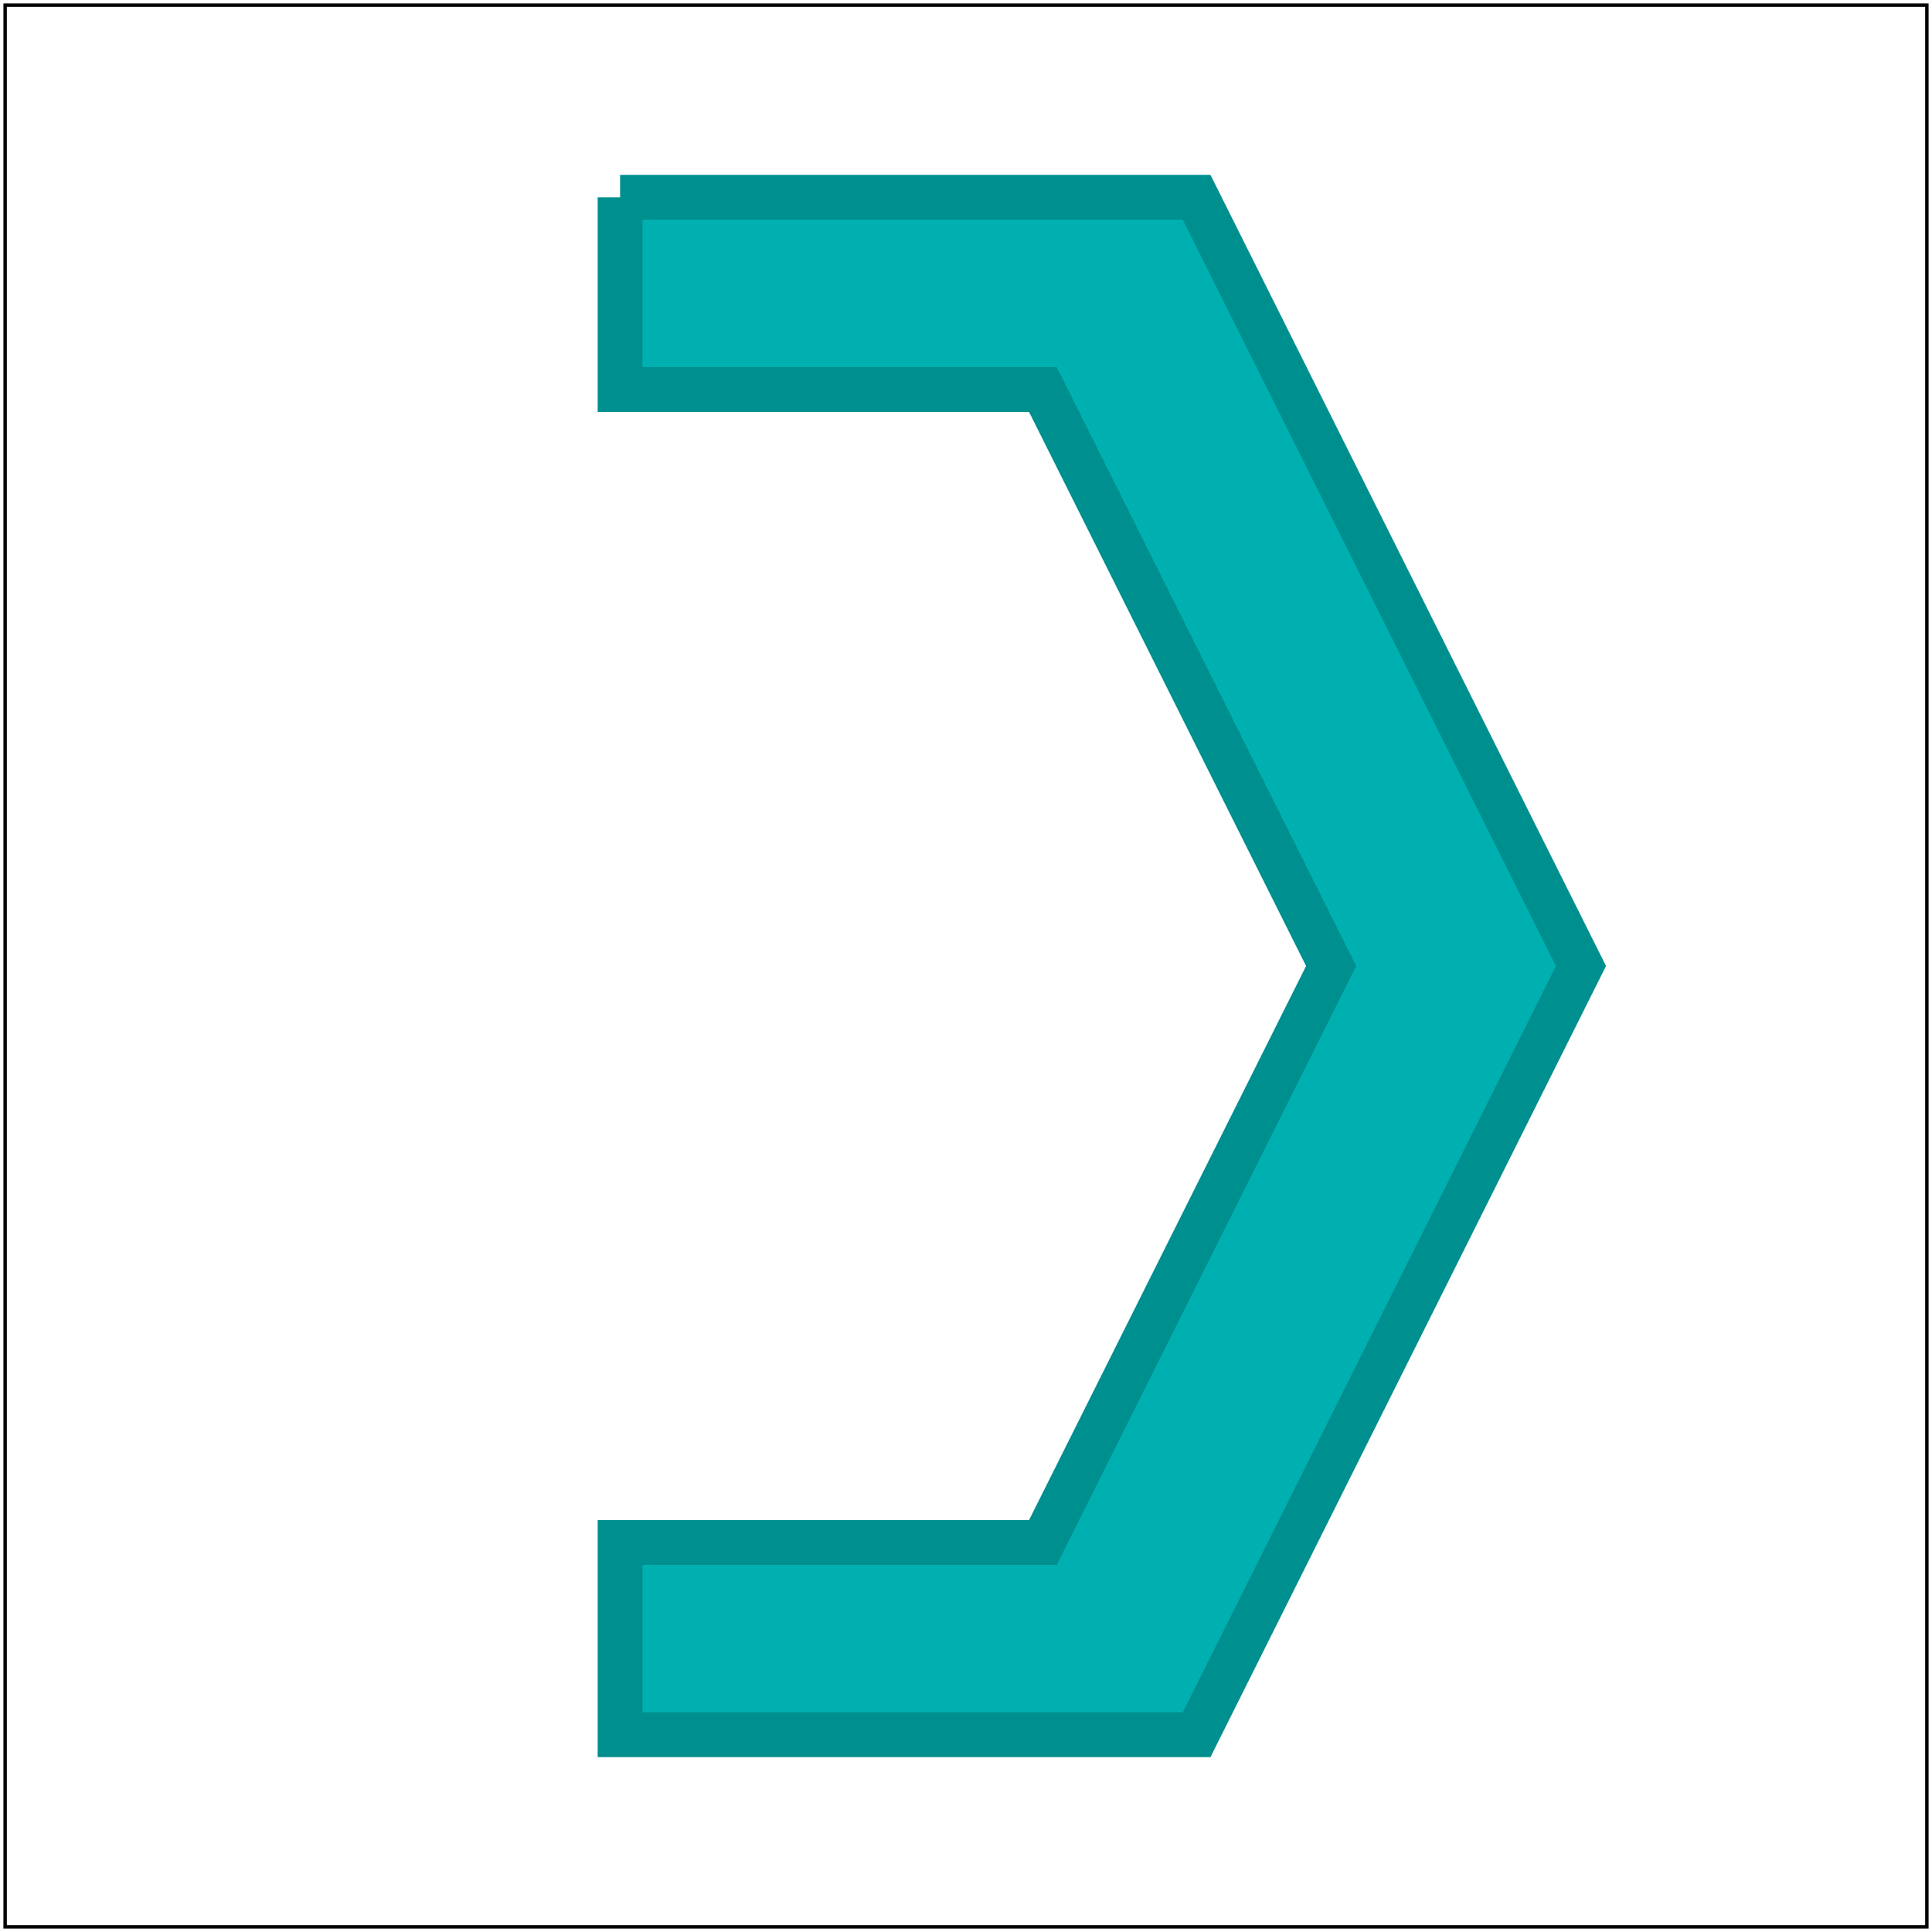
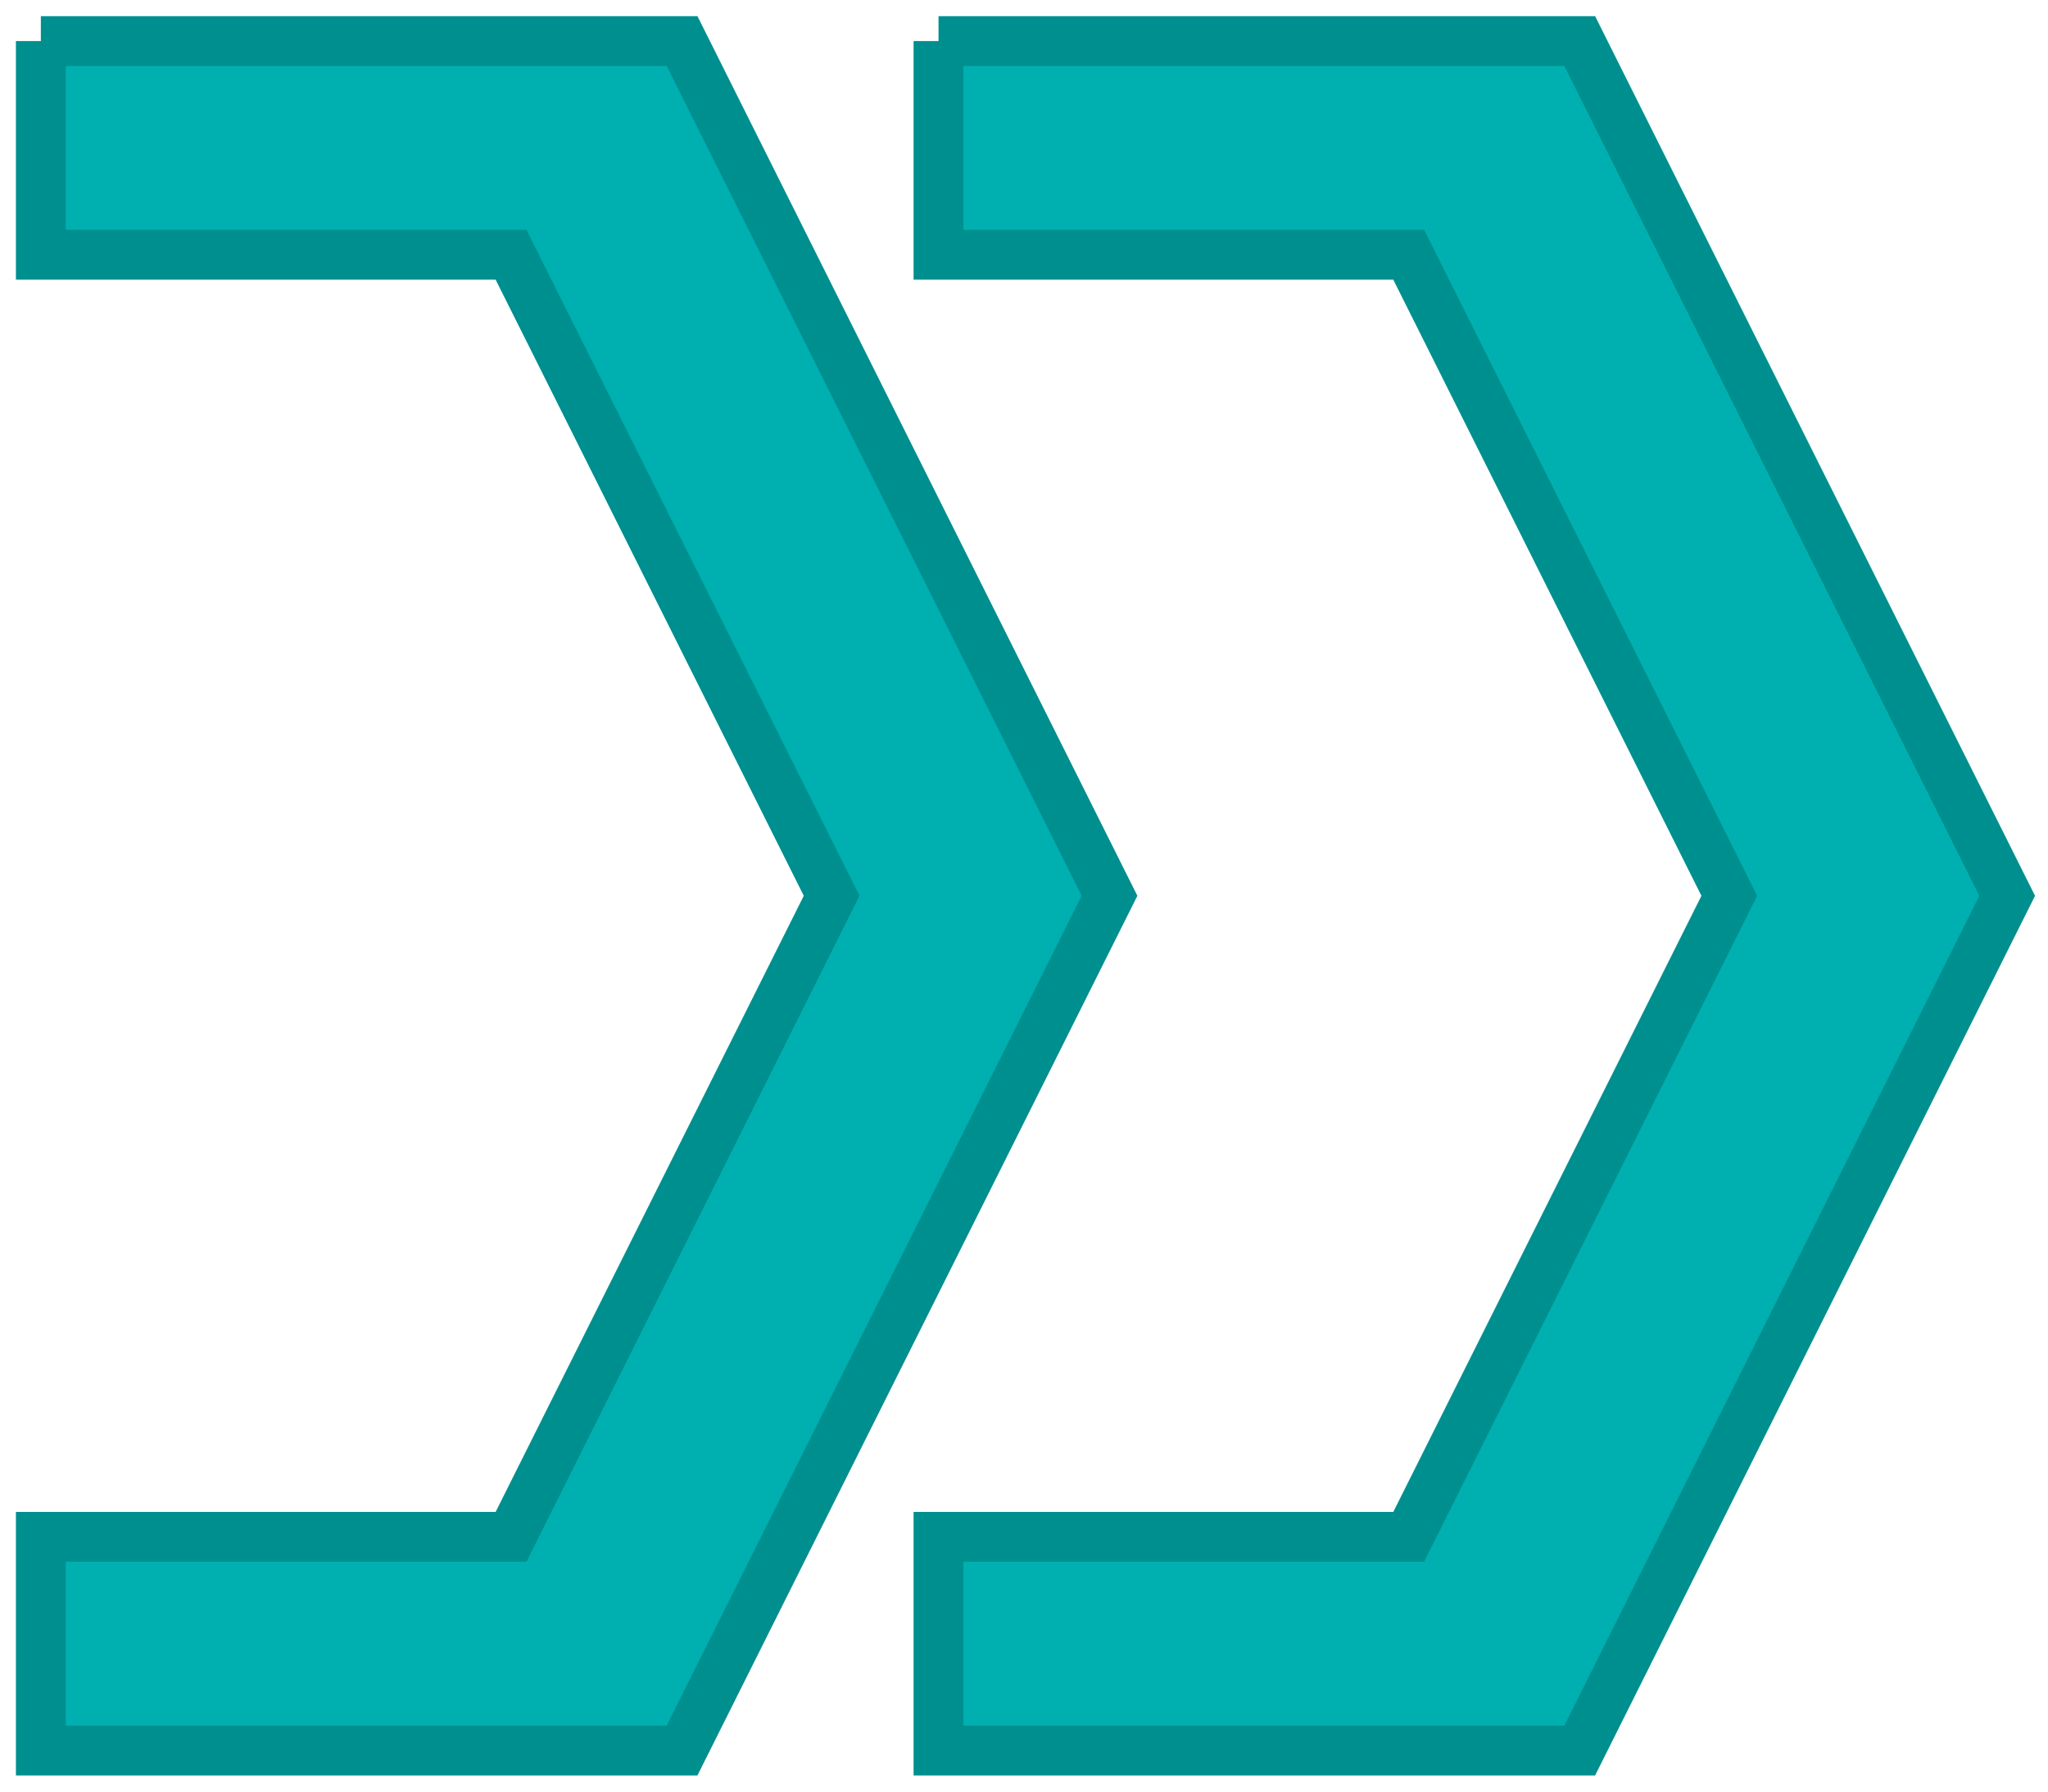
- <svg xmlns="http://www.w3.org/2000/svg" width="285pt" height="285pt" viewBox="-2262 -2262 4524 4524">
+ <svg xmlns="http://www.w3.org/2000/svg" width="272pt" height="238pt" viewBox="-2291 -1886 4312 3772">
  <g fill="none">
-     <rect x="-2250" y="-2250" width="4500" height="4500" stroke="#000000" stroke-width="8px" />
-     <polyline points=" -810,-1800 540,-1800 1440,0 540,1800 -810,1800 -810,1350 180,1350 855,0 180,-1350  -810,-1350 -810,-1800" fill="#00b0b0" stroke="#008f8f" stroke-width="105px" />
+     <polyline points=" -2205,-1800 -855,-1800 45,0 -855,1800 -2205,1800 -2205,1350 -1215,1350 -540,0  -1215,-1350 -2205,-1350 -2205,-1800" fill="#00b0b0" stroke="#008f8f" stroke-width="105px" />
+     <polyline points=" -315,-1800 1035,-1800 1935,0 1035,1800 -315,1800 -315,1350 675,1350 1350,0 675,-1350  -315,-1350 -315,-1800" fill="#00b0b0" stroke="#008f8f" stroke-width="105px" />
  </g>
</svg>
